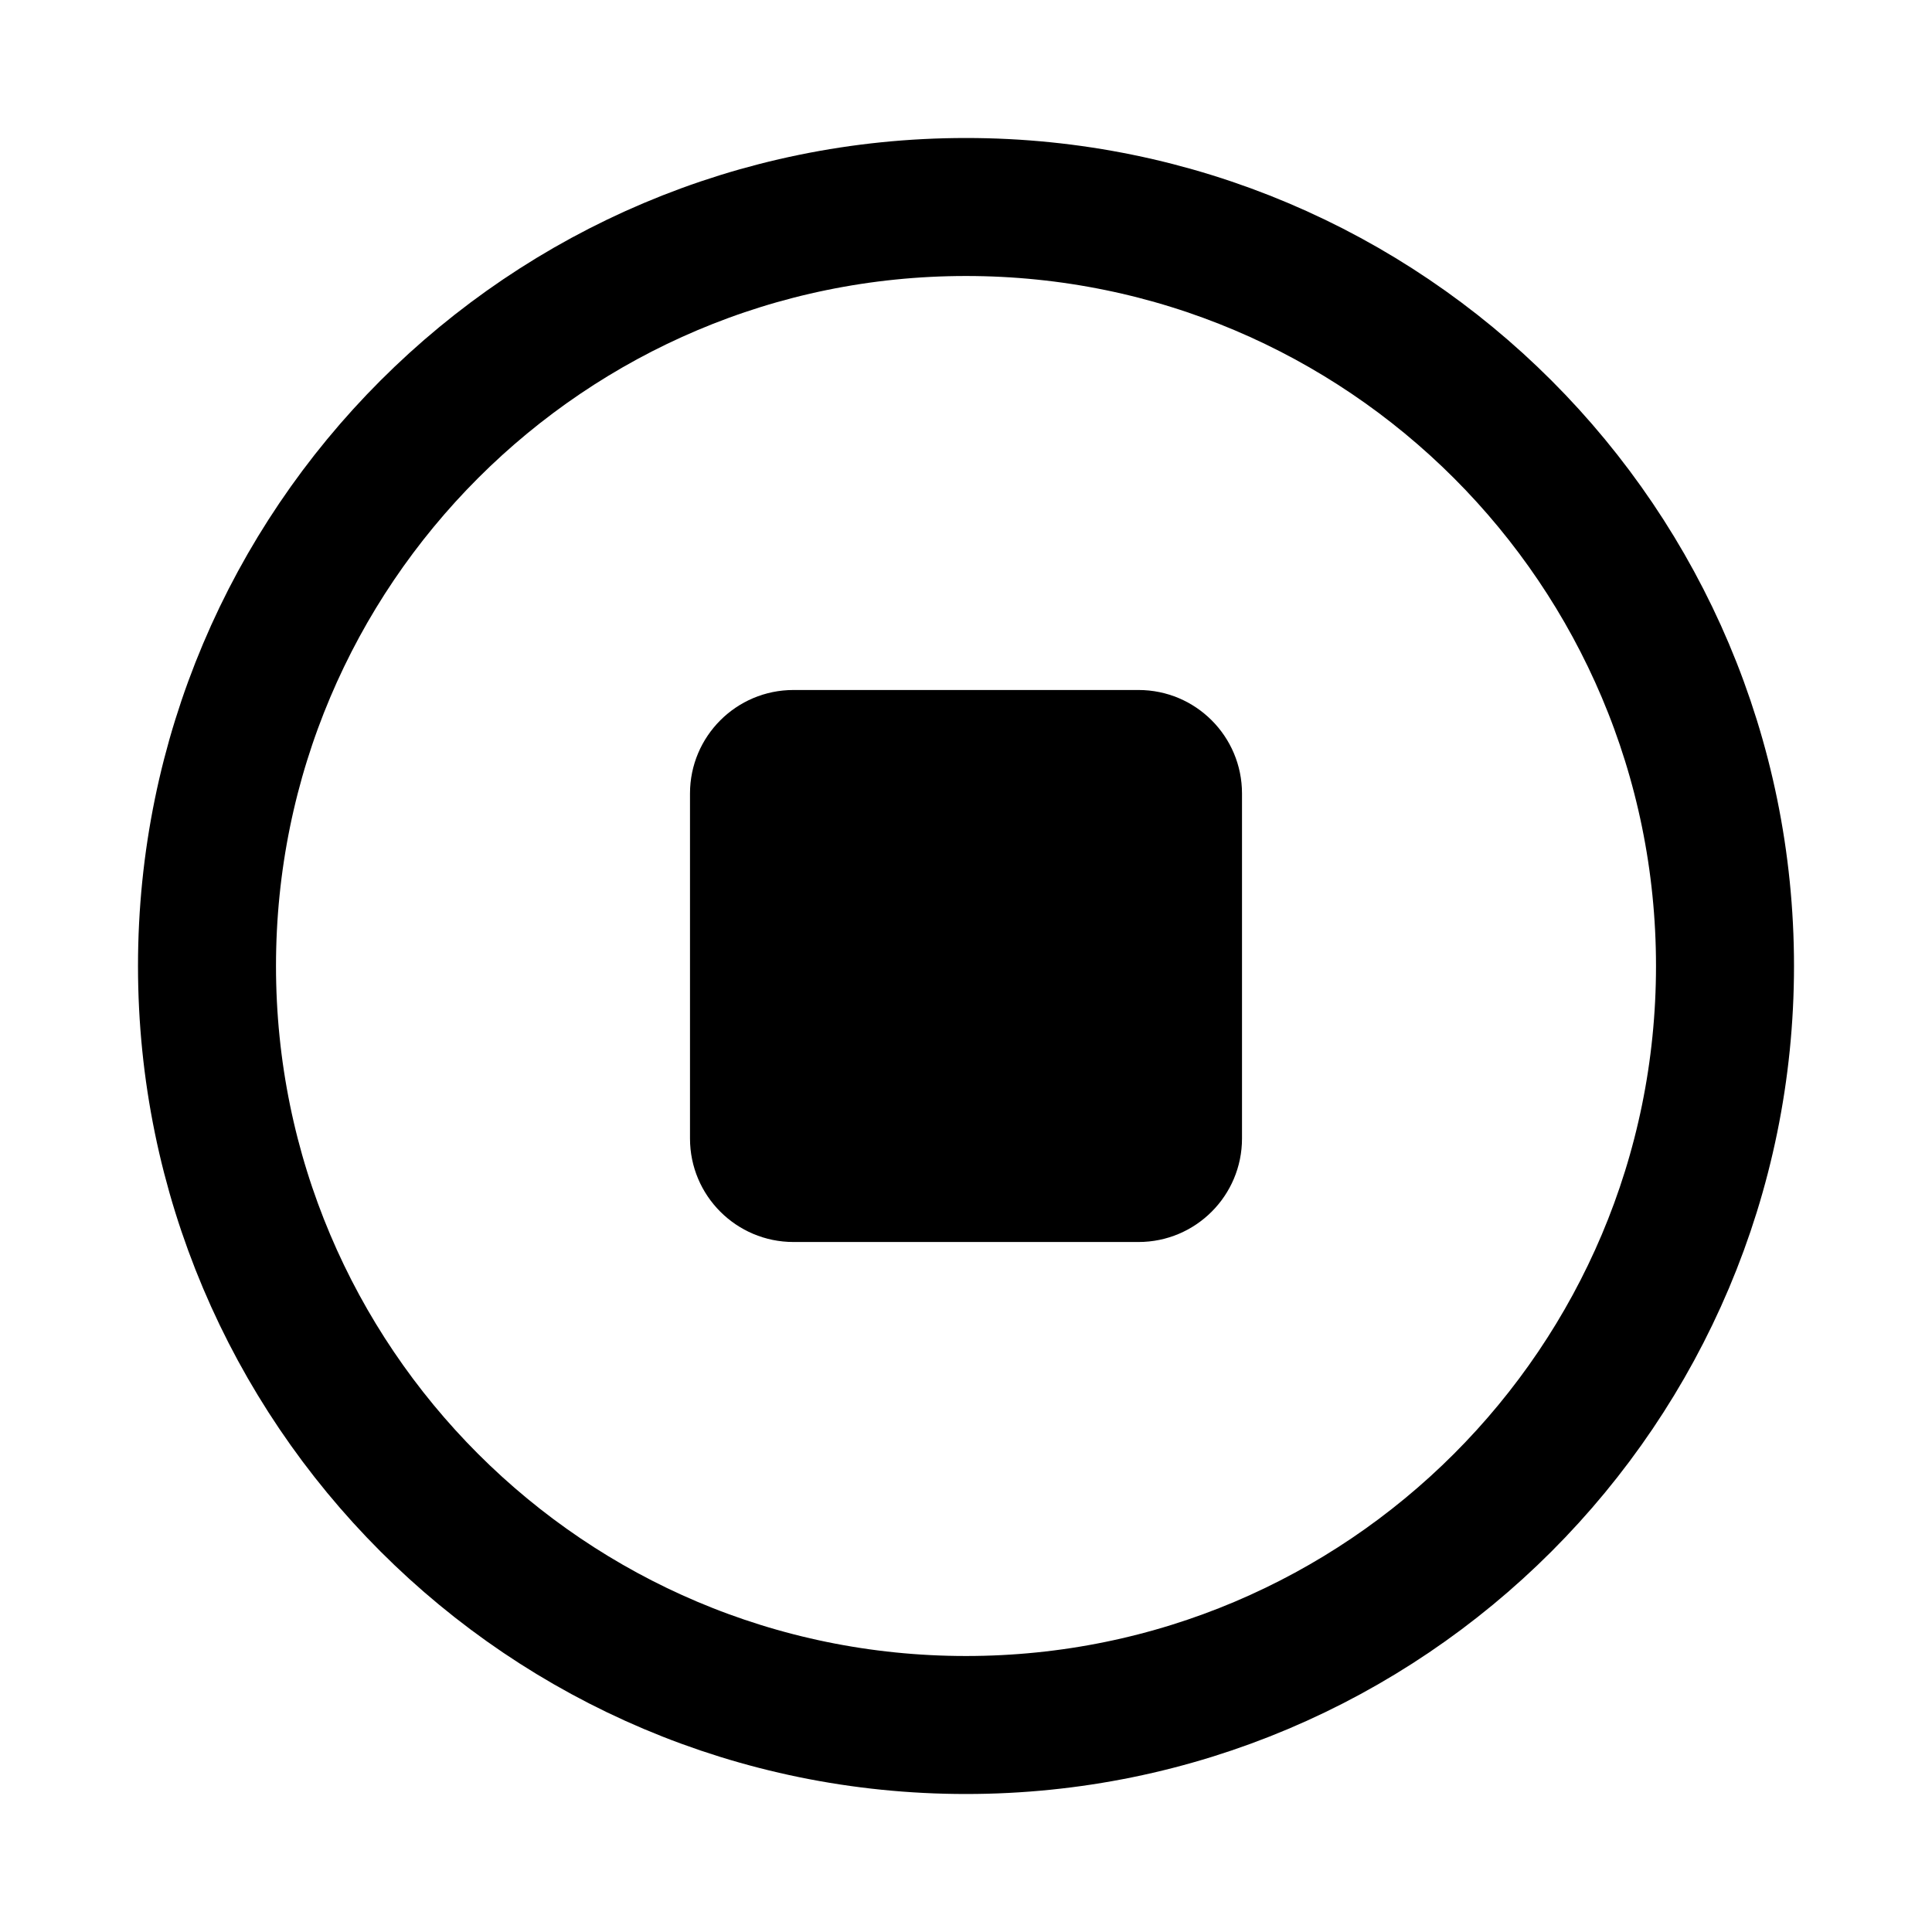
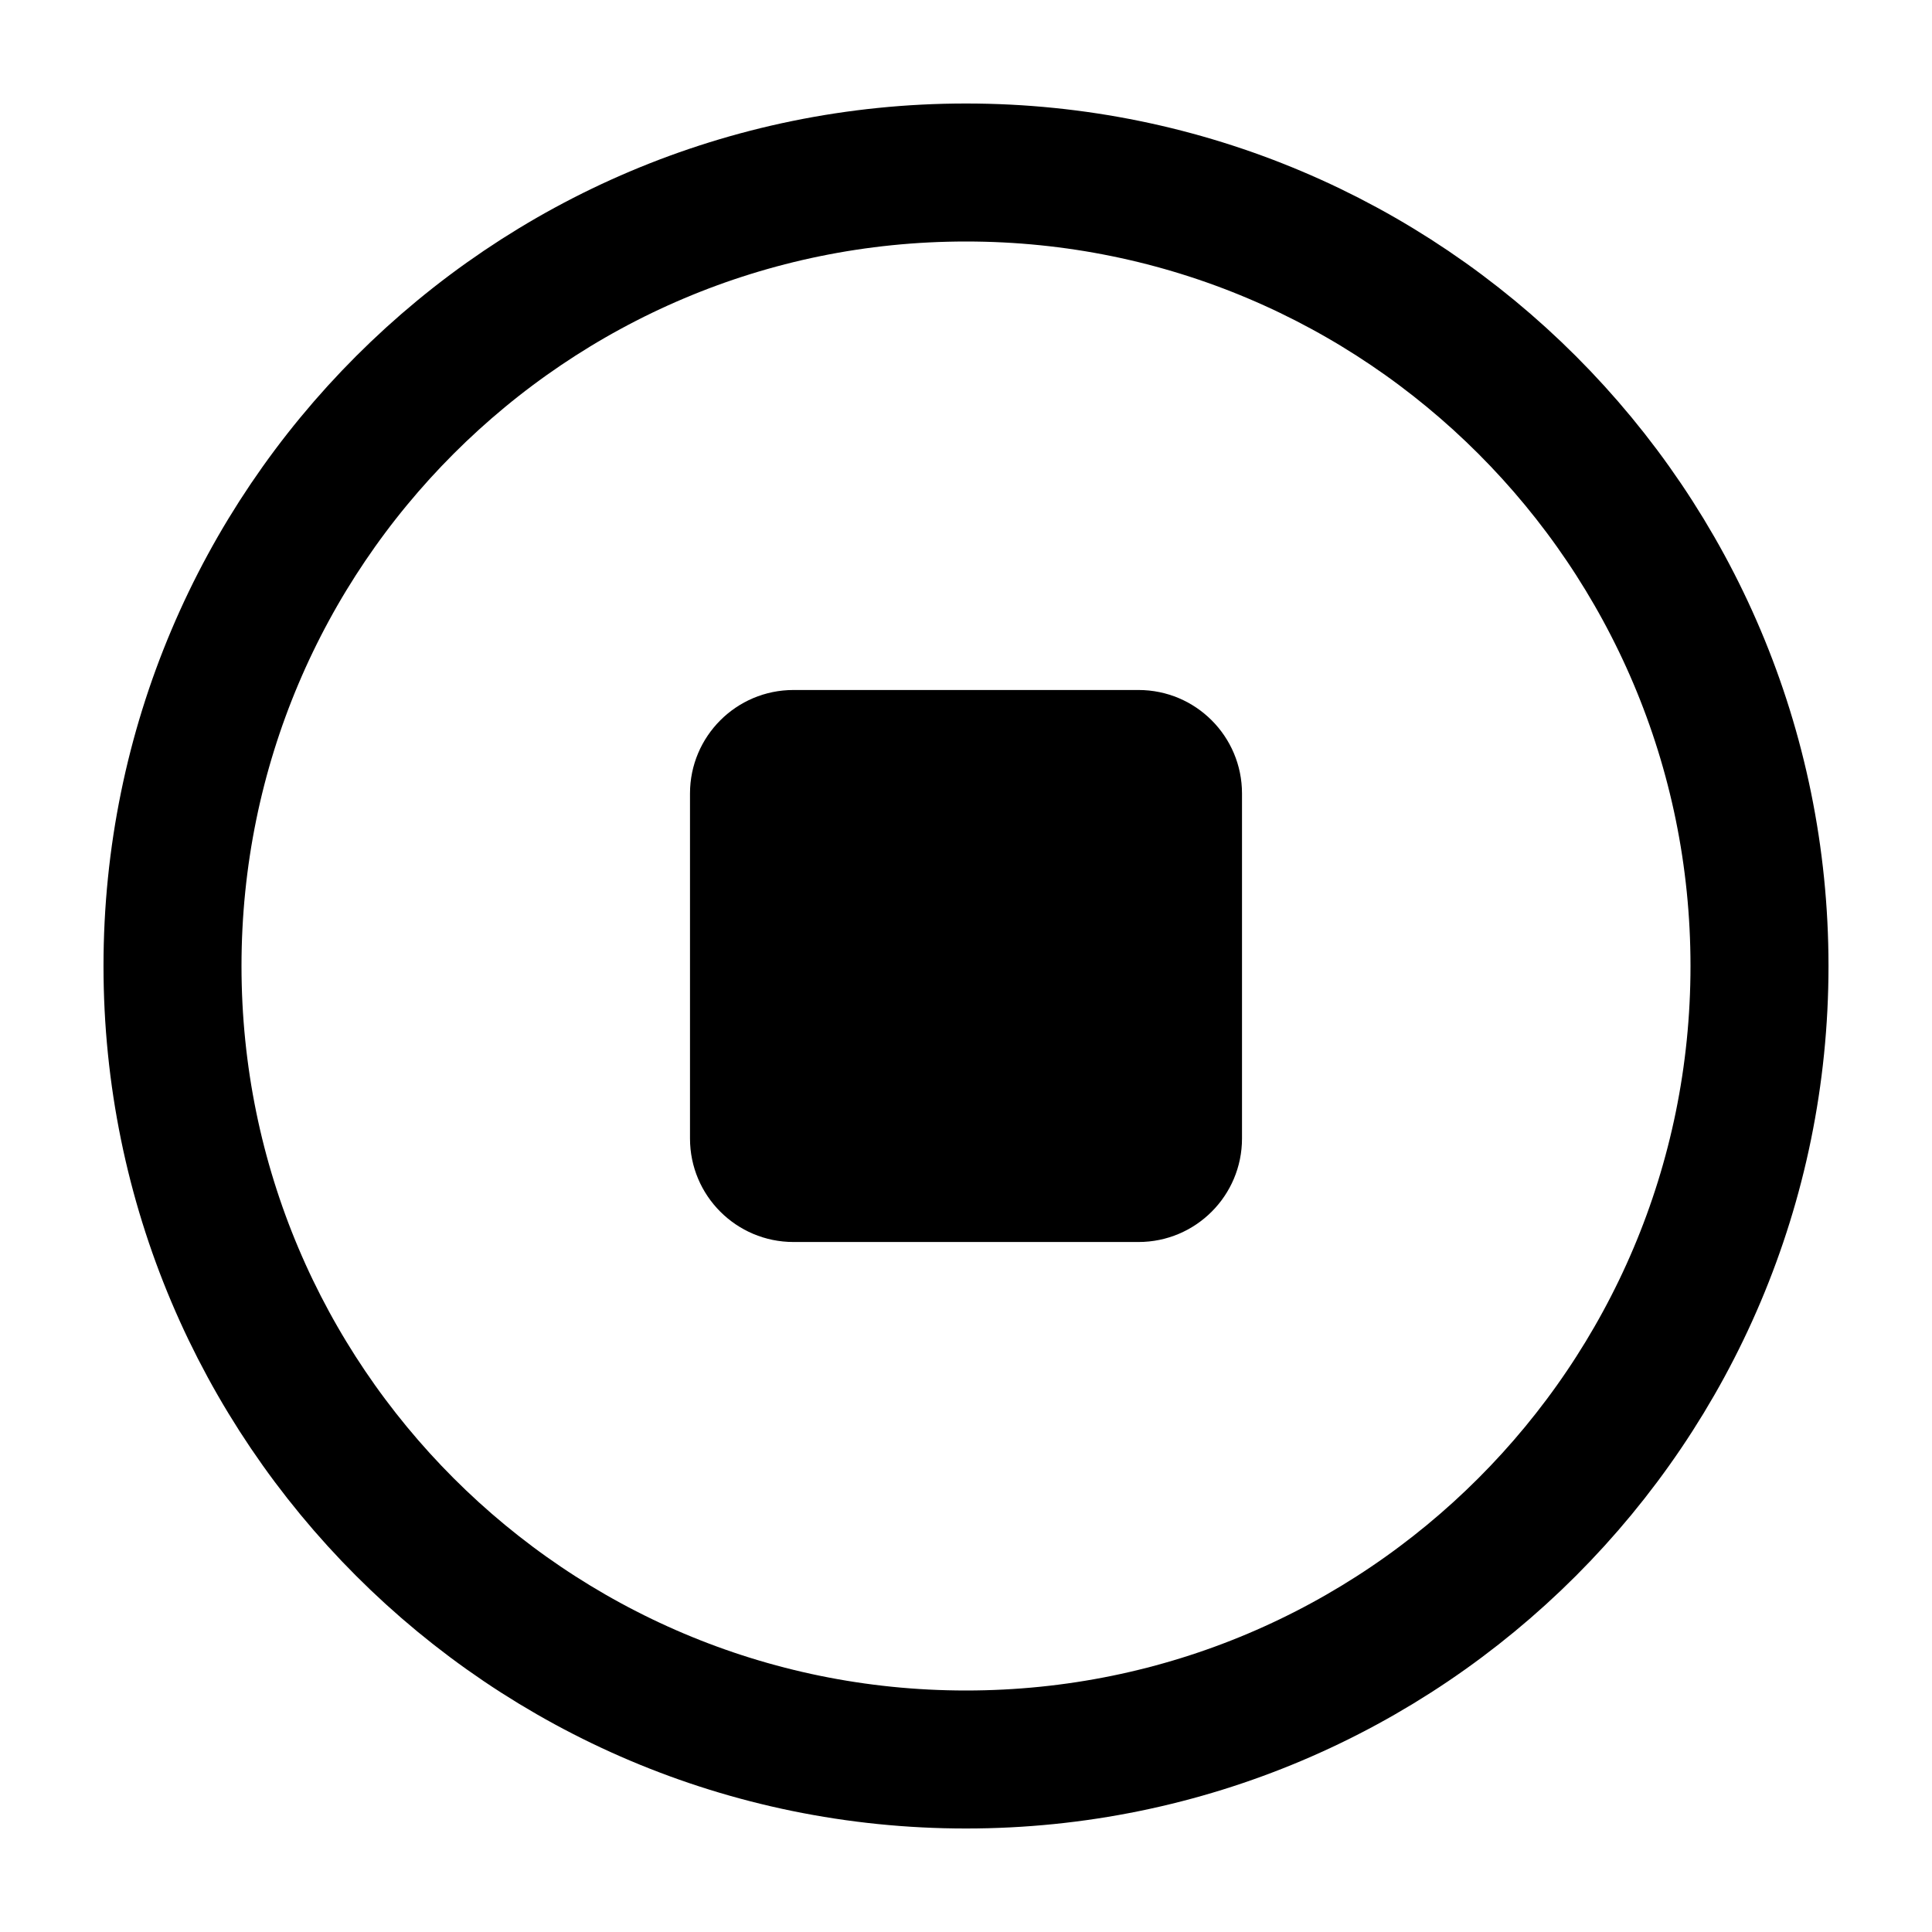
<svg xmlns="http://www.w3.org/2000/svg" width="16" height="16" viewBox="0 0 28 28" fill="none">
-   <circle cx="14" cy="14" r="11" stroke="currentColor" stroke-width="2" />
+   <circle cx="14" cy="14" r="11.5" stroke="currentColor" stroke-width="2" />
  <rect x="10" y="10" width="8" height="8" rx="1.5" fill="currentColor" />
</svg>
